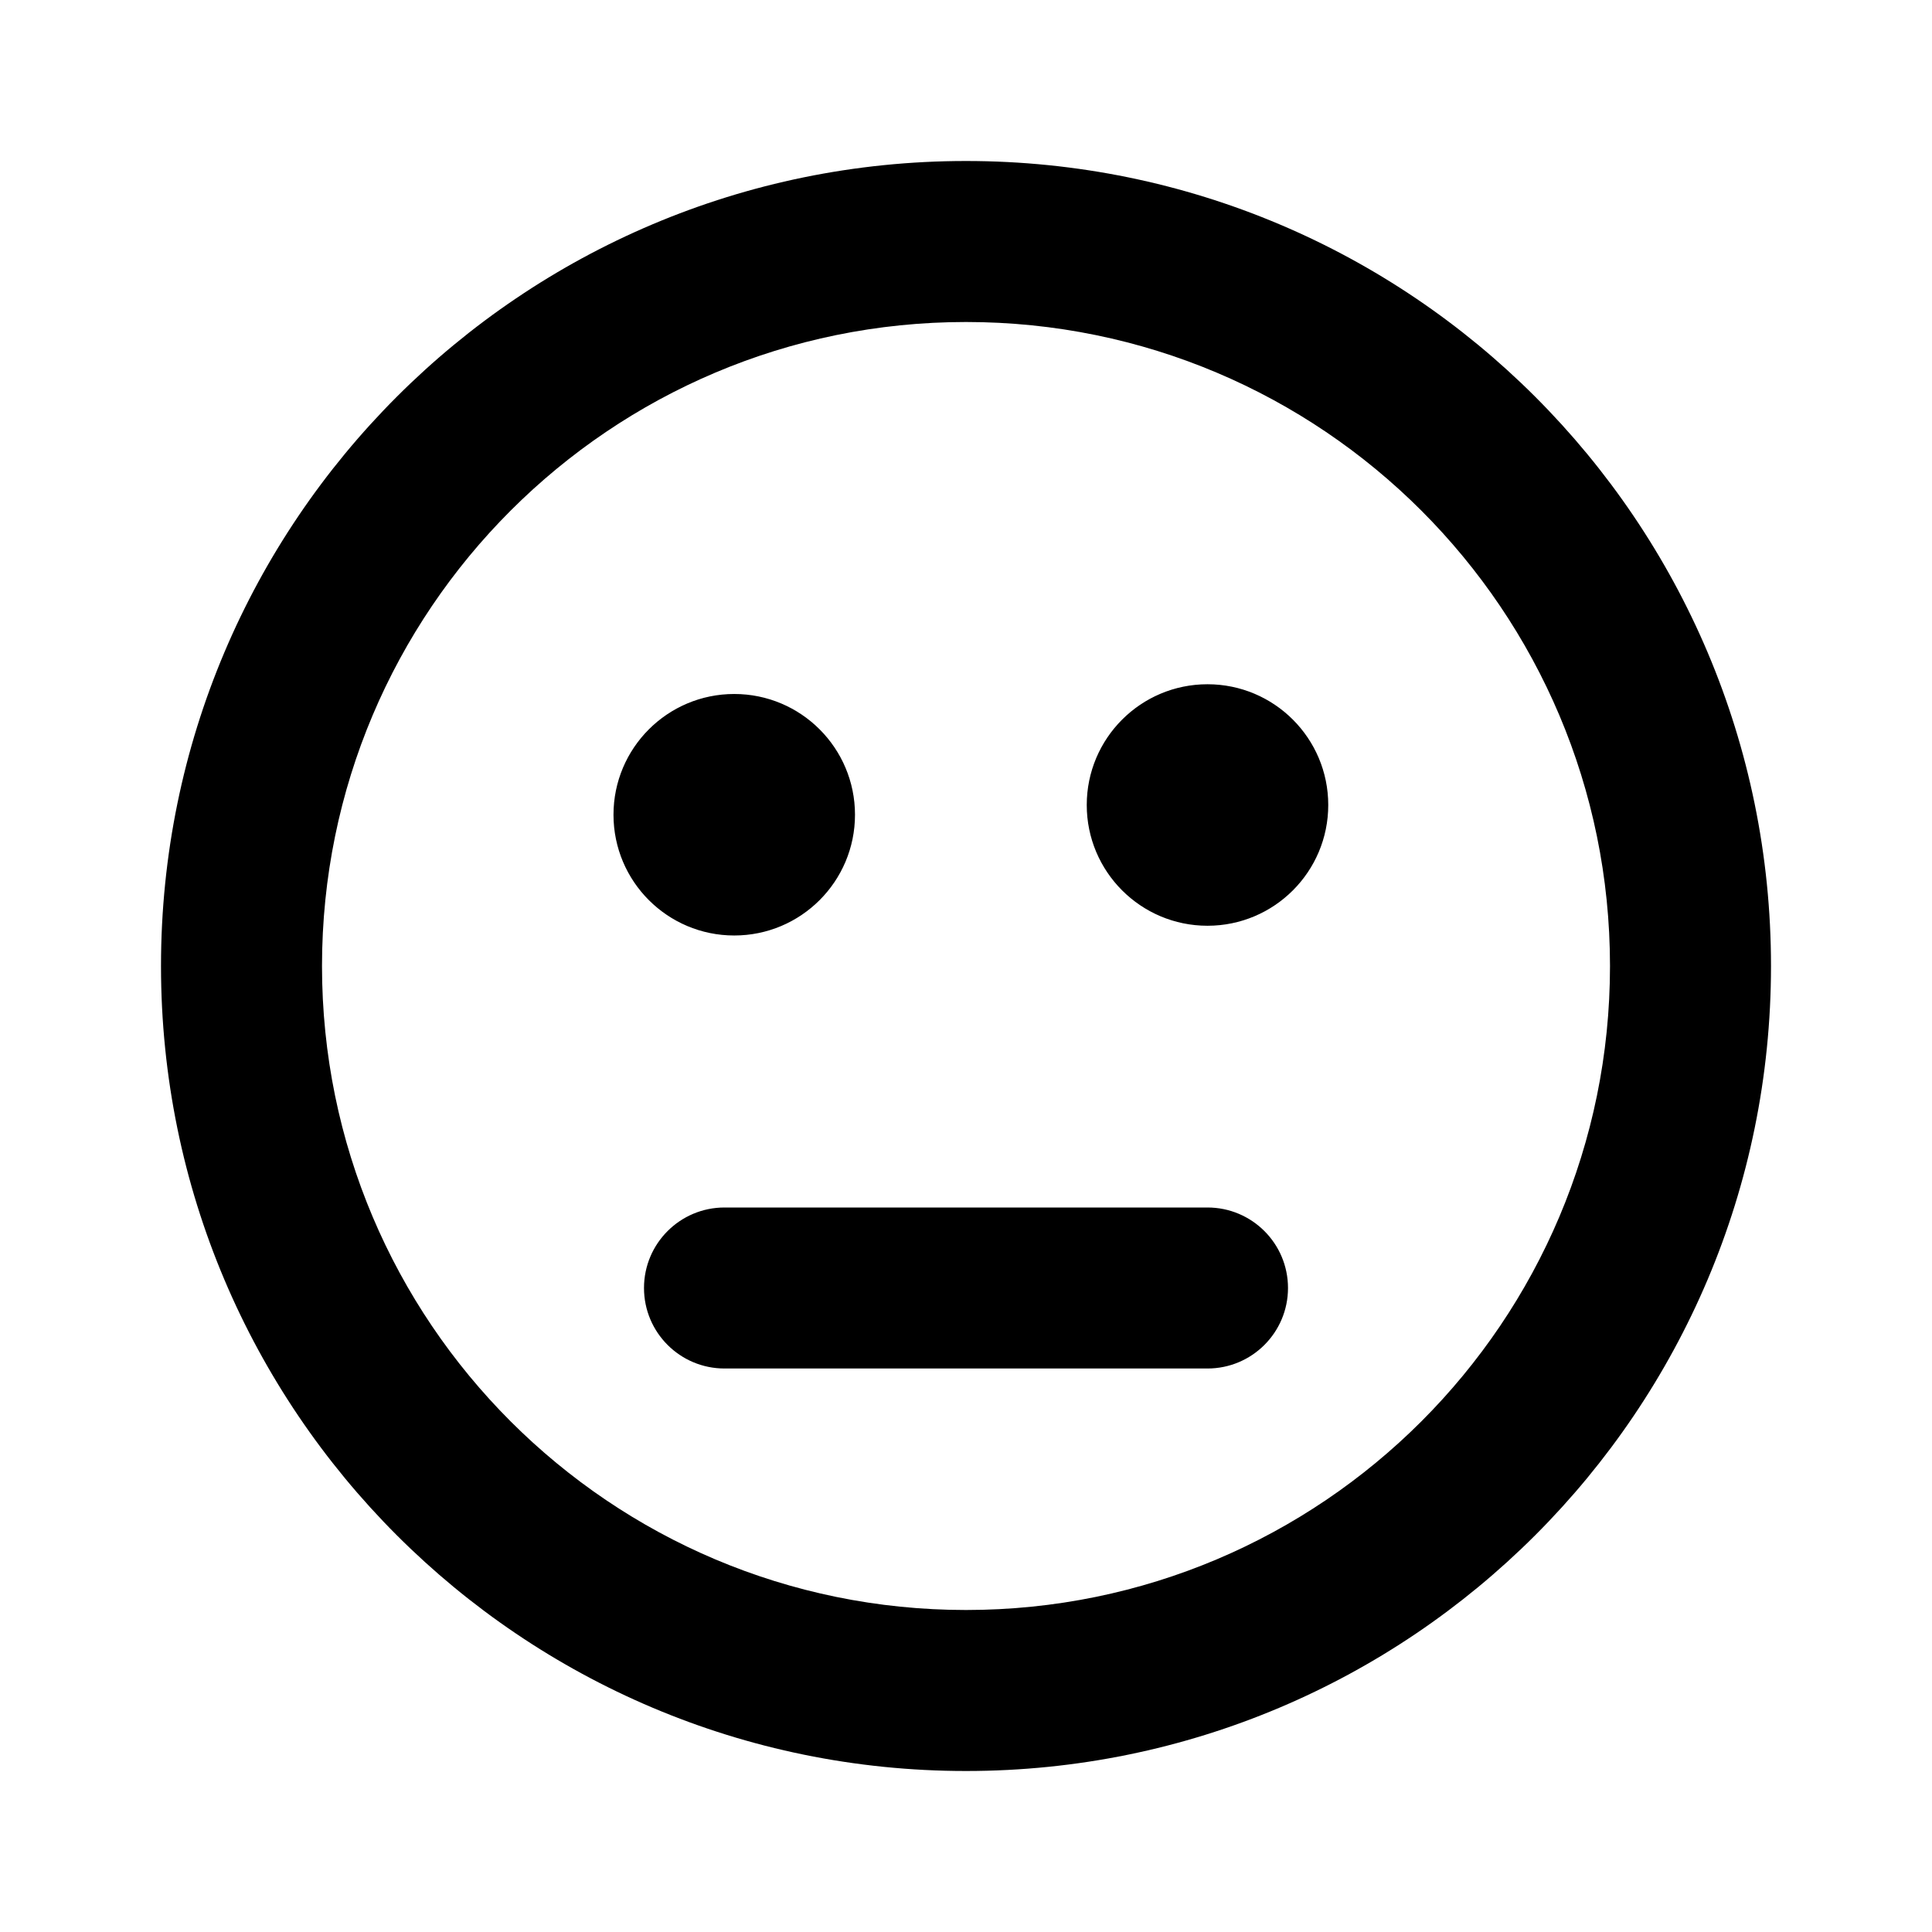
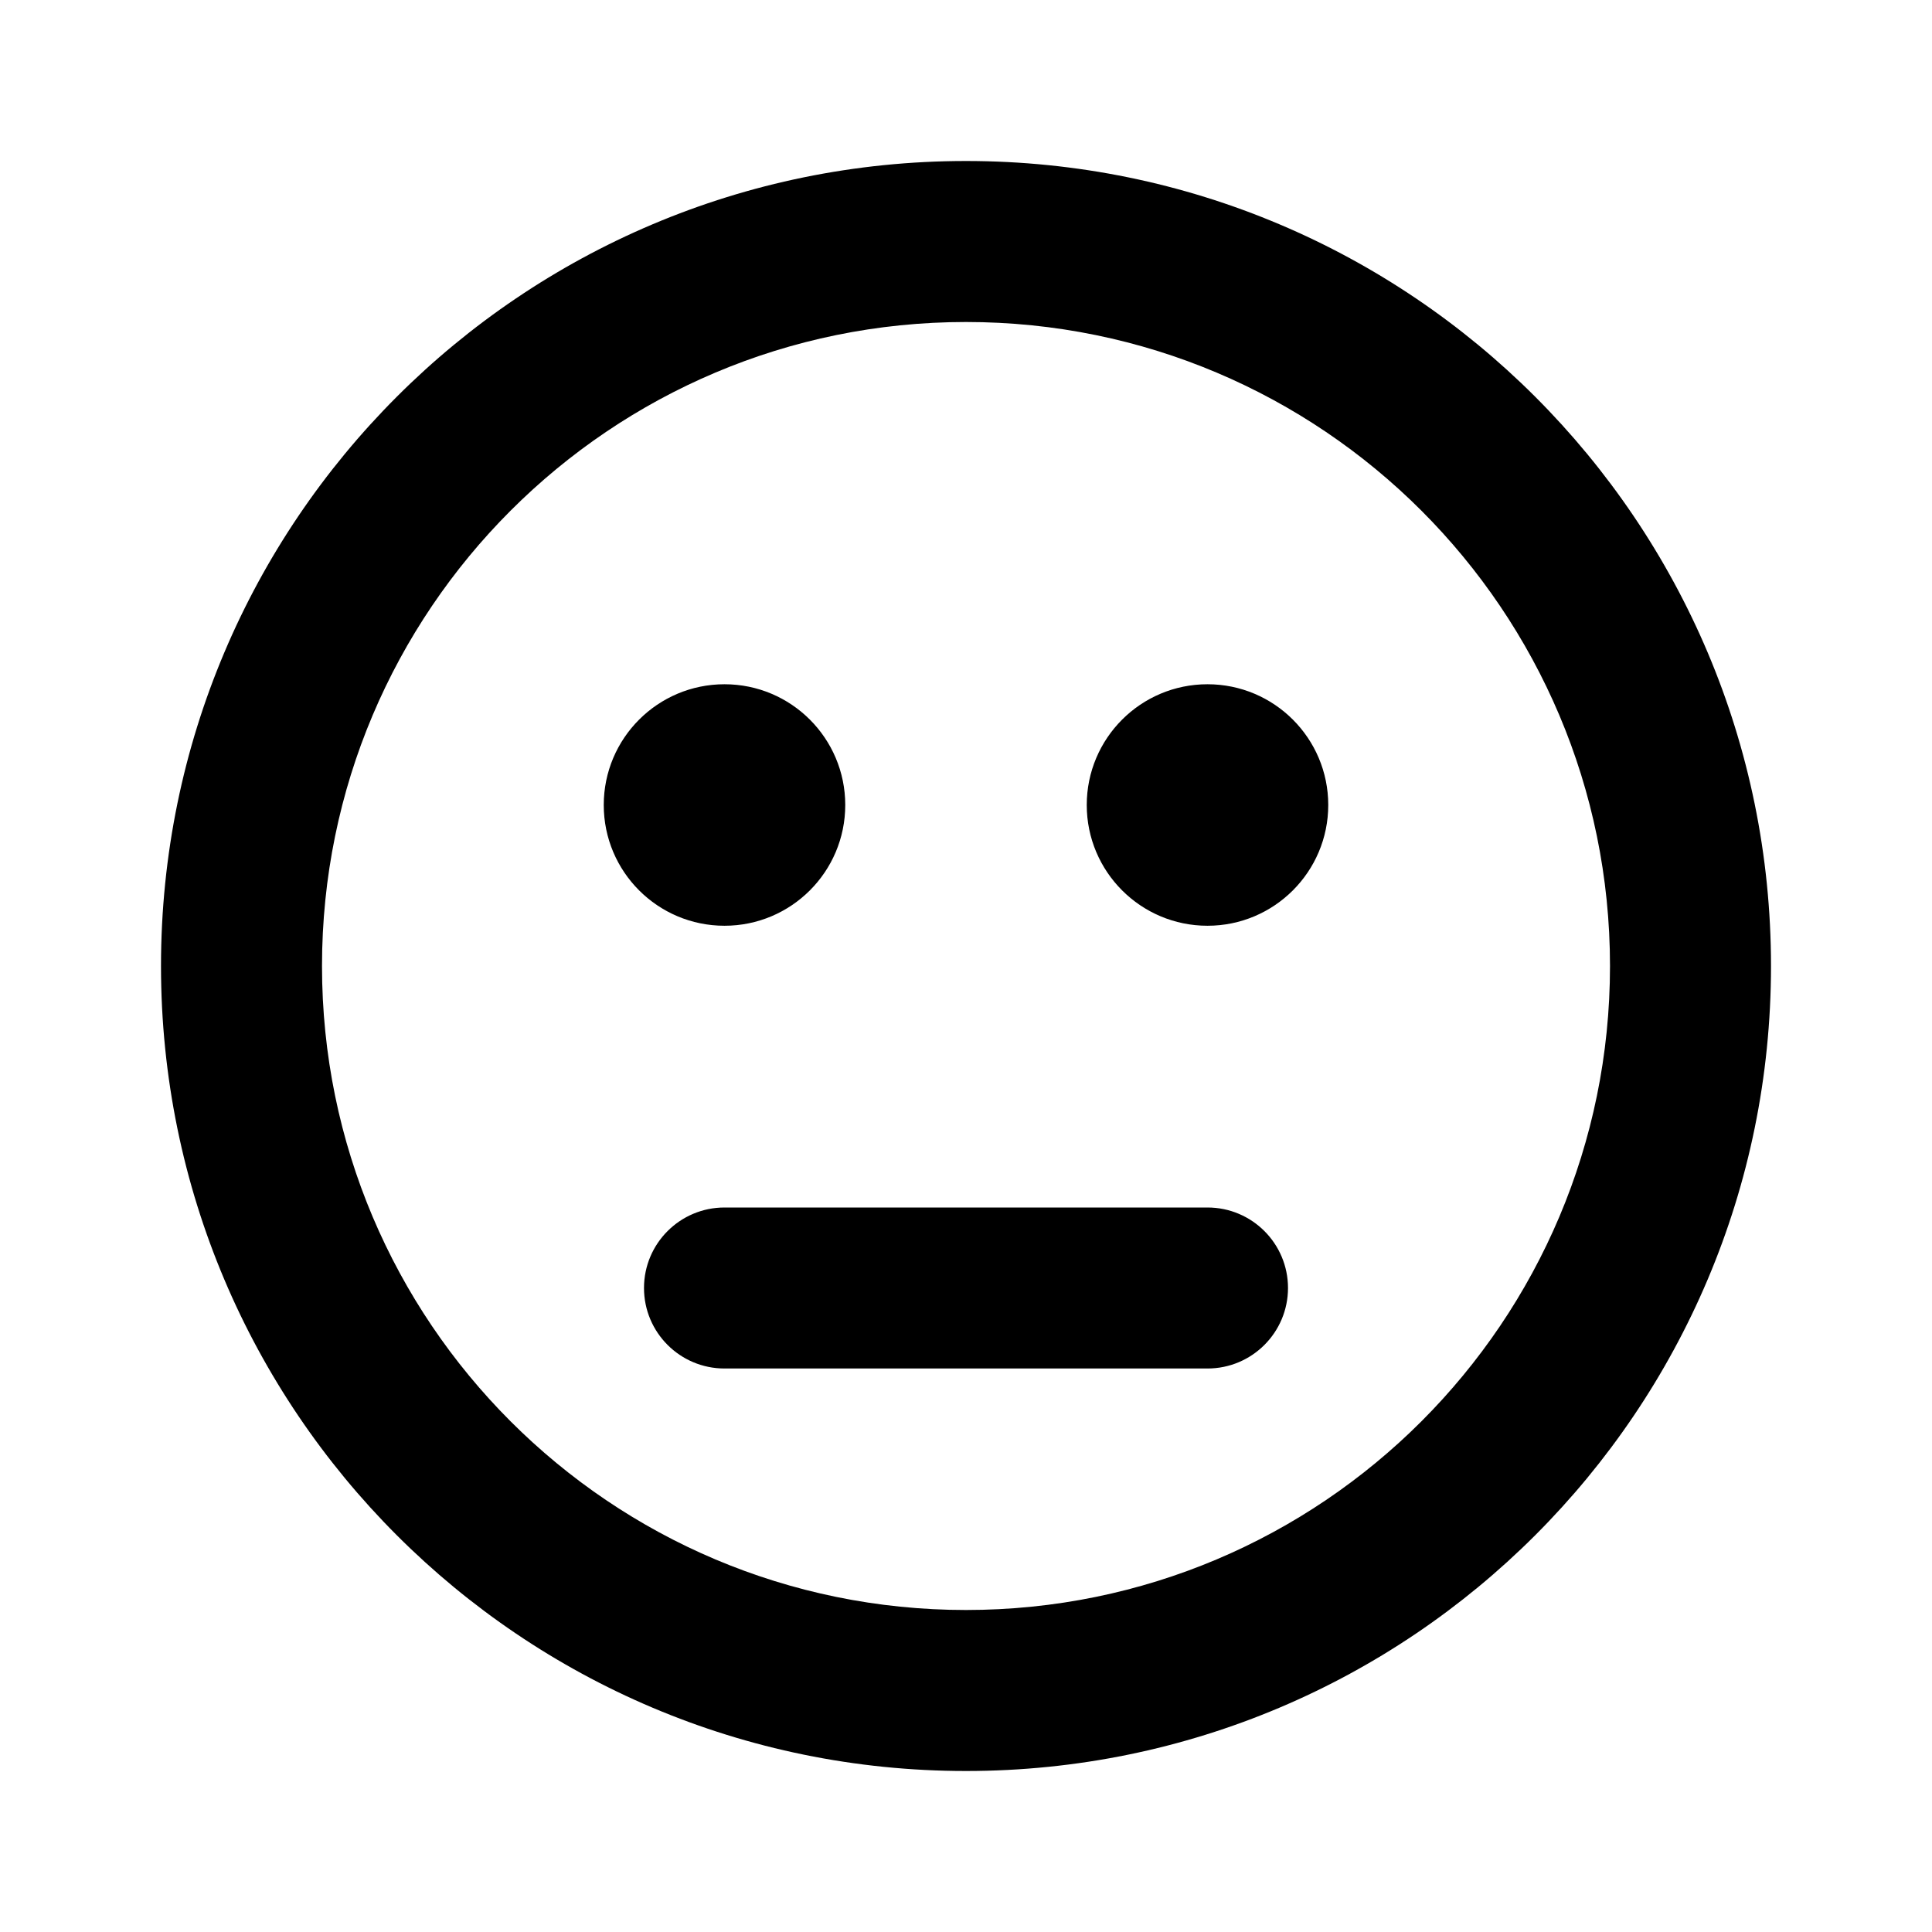
<svg xmlns="http://www.w3.org/2000/svg" width="24" height="24" fill="none">
-   <path fill-rule="evenodd" clip-rule="evenodd" d="M4 12a8 8 0 1 1 16 0 8 8 0 0 1-16 0zm8-10C6.477 2 2 6.477 2 12s4.477 10 10 10 10-4.477 10-10S17.523 2 12 2zm-2.879 9.621a1.5 1.5 0 1 0 0-3 1.5 1.5 0 0 0 0 3zM16.5 10a1.5 1.5 0 1 1-3 0 1.5 1.5 0 0 1 3 0zM9 17a1 1 0 1 1 0-2h6a1 1 0 1 1 0 2H9z" fill="#000" />
+   <path fill-rule="evenodd" clip-rule="evenodd" d="M4 12a8 8 0 1 1 16 0 8 8 0 0 1-16 0zm8-10C6.477 2 2 6.477 2 12s4.477 10 10 10 10-4.477 10-10S17.523 2 12 2zm-3 9.5a1.5 1.5 0 1 0 0-3 1.5 1.5 0 0 0 0 3zm7.5-1.5a1.5 1.5 0 1 1-3 0 1.5 1.5 0 0 1 3 0zM9 17a1 1 0 1 1 0-2h6a1 1 0 1 1 0 2H9z" fill="#000" />
</svg>
